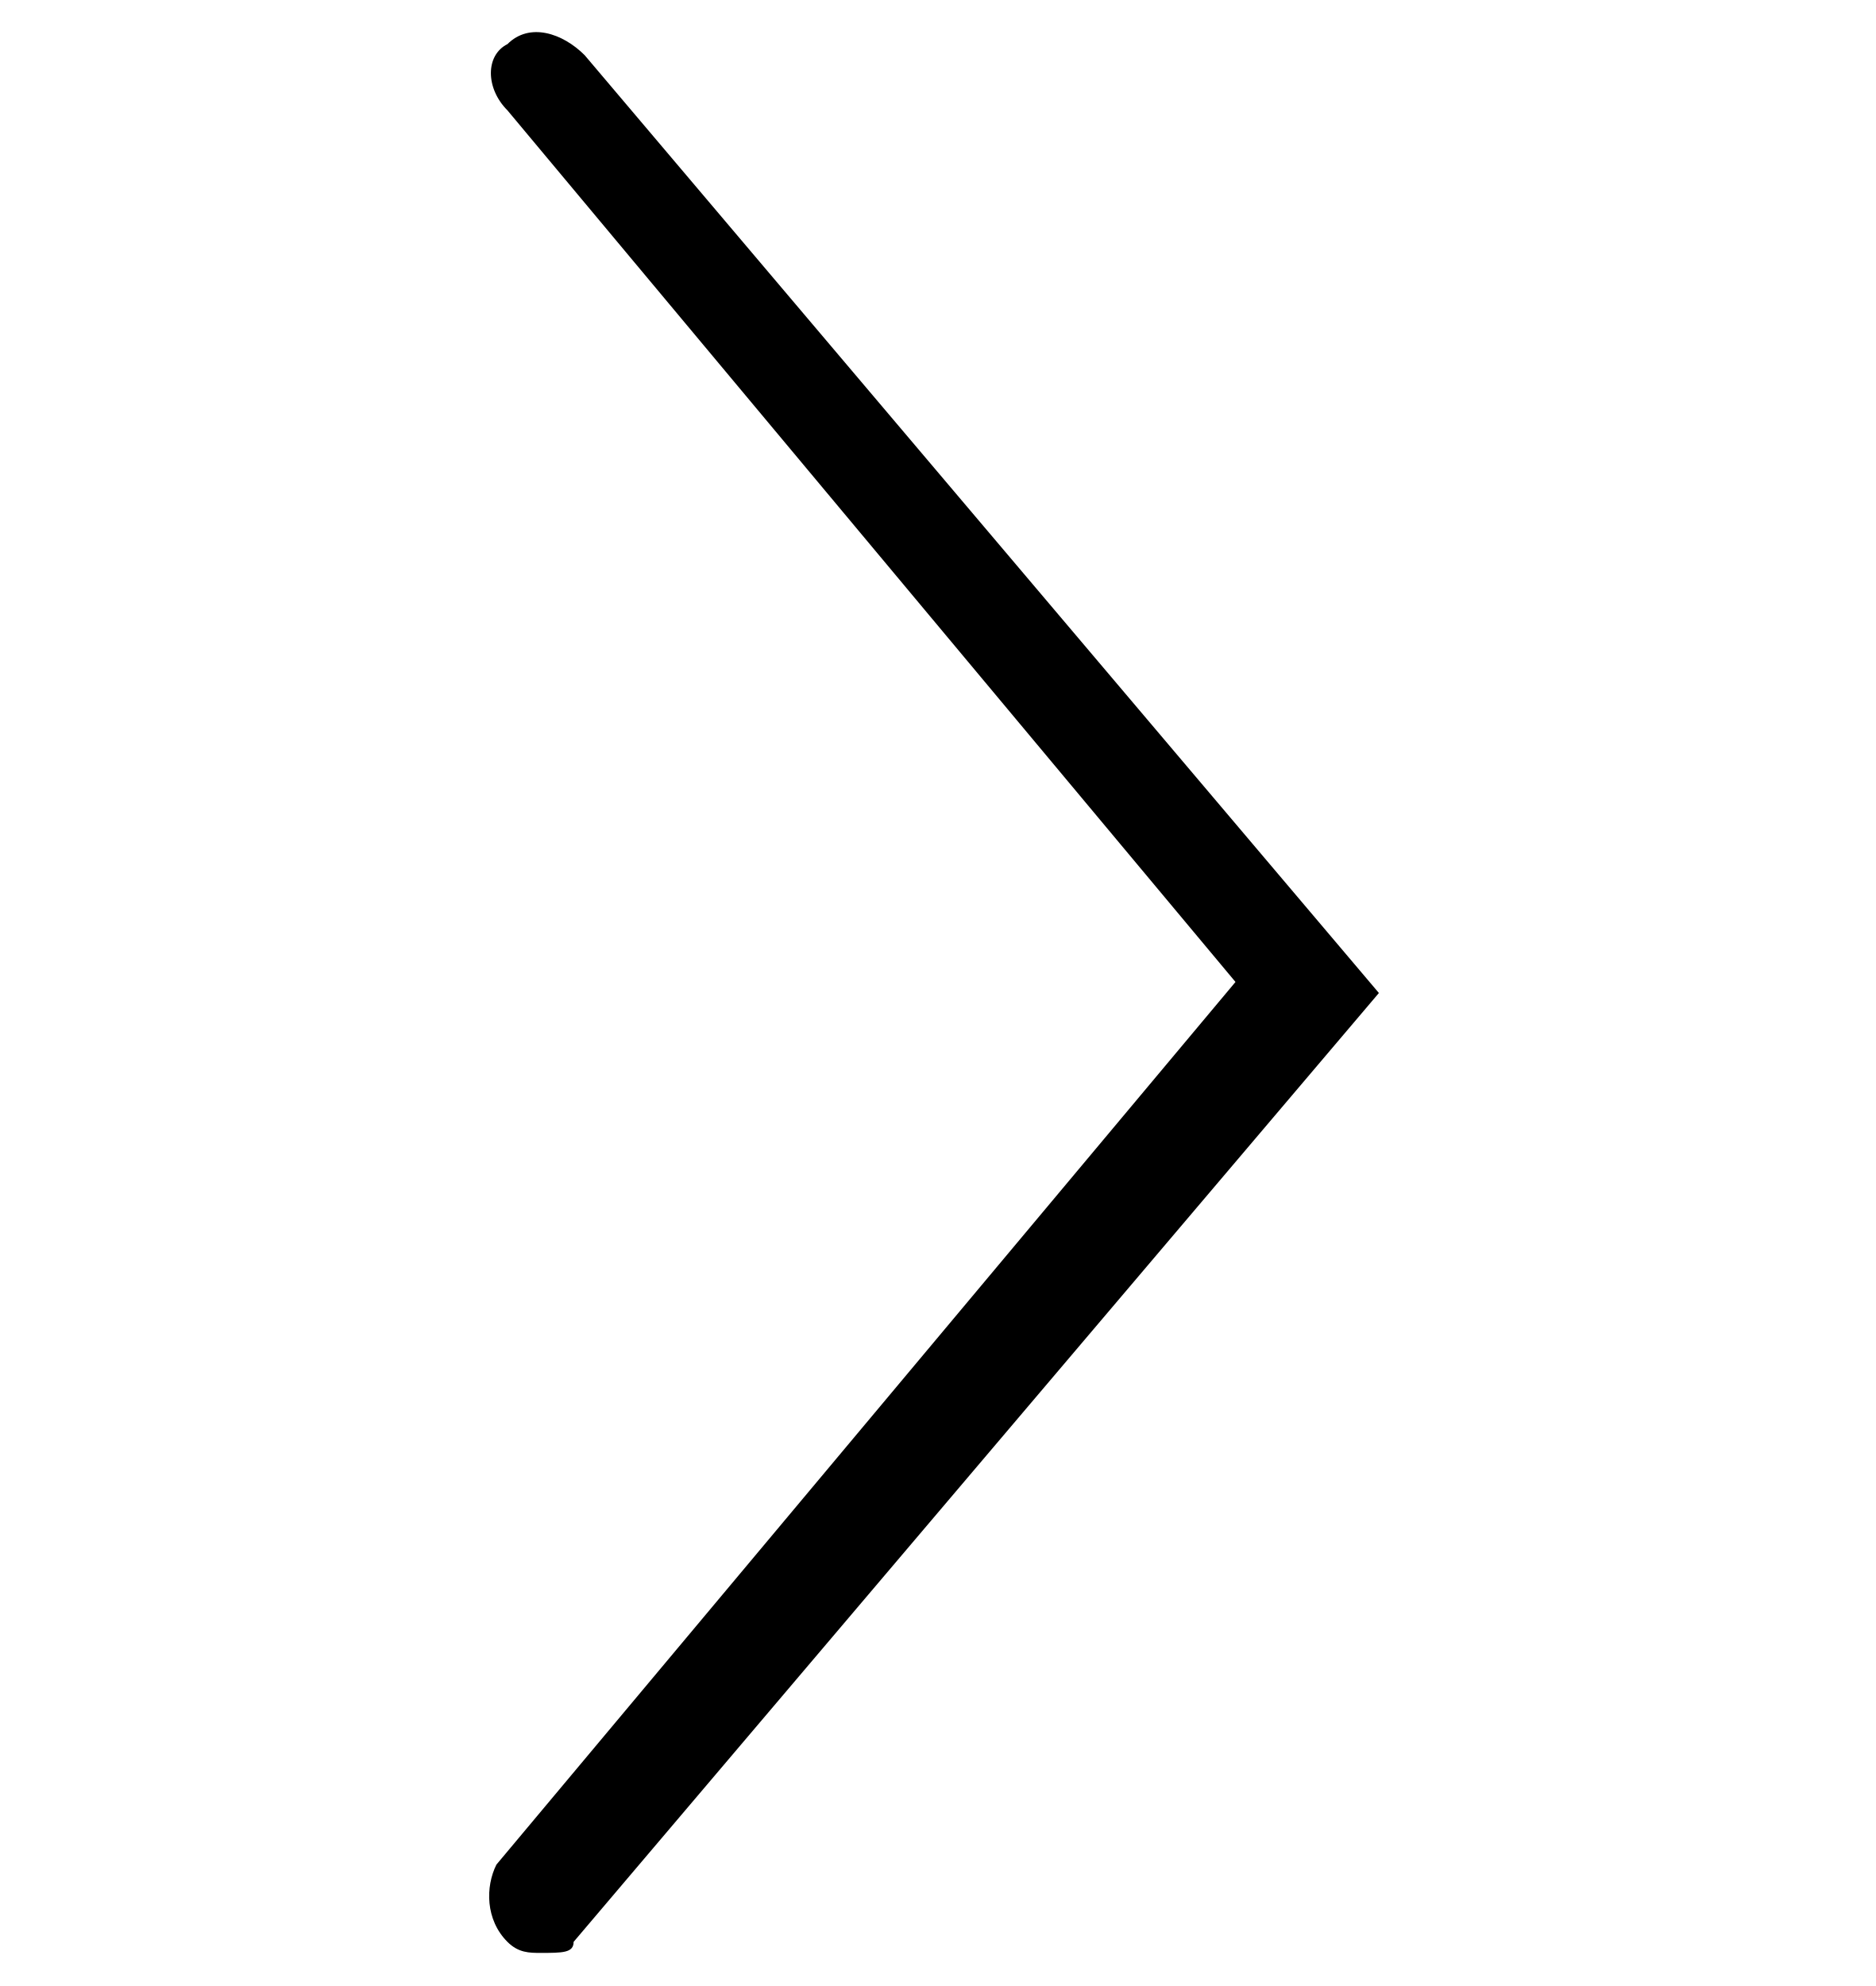
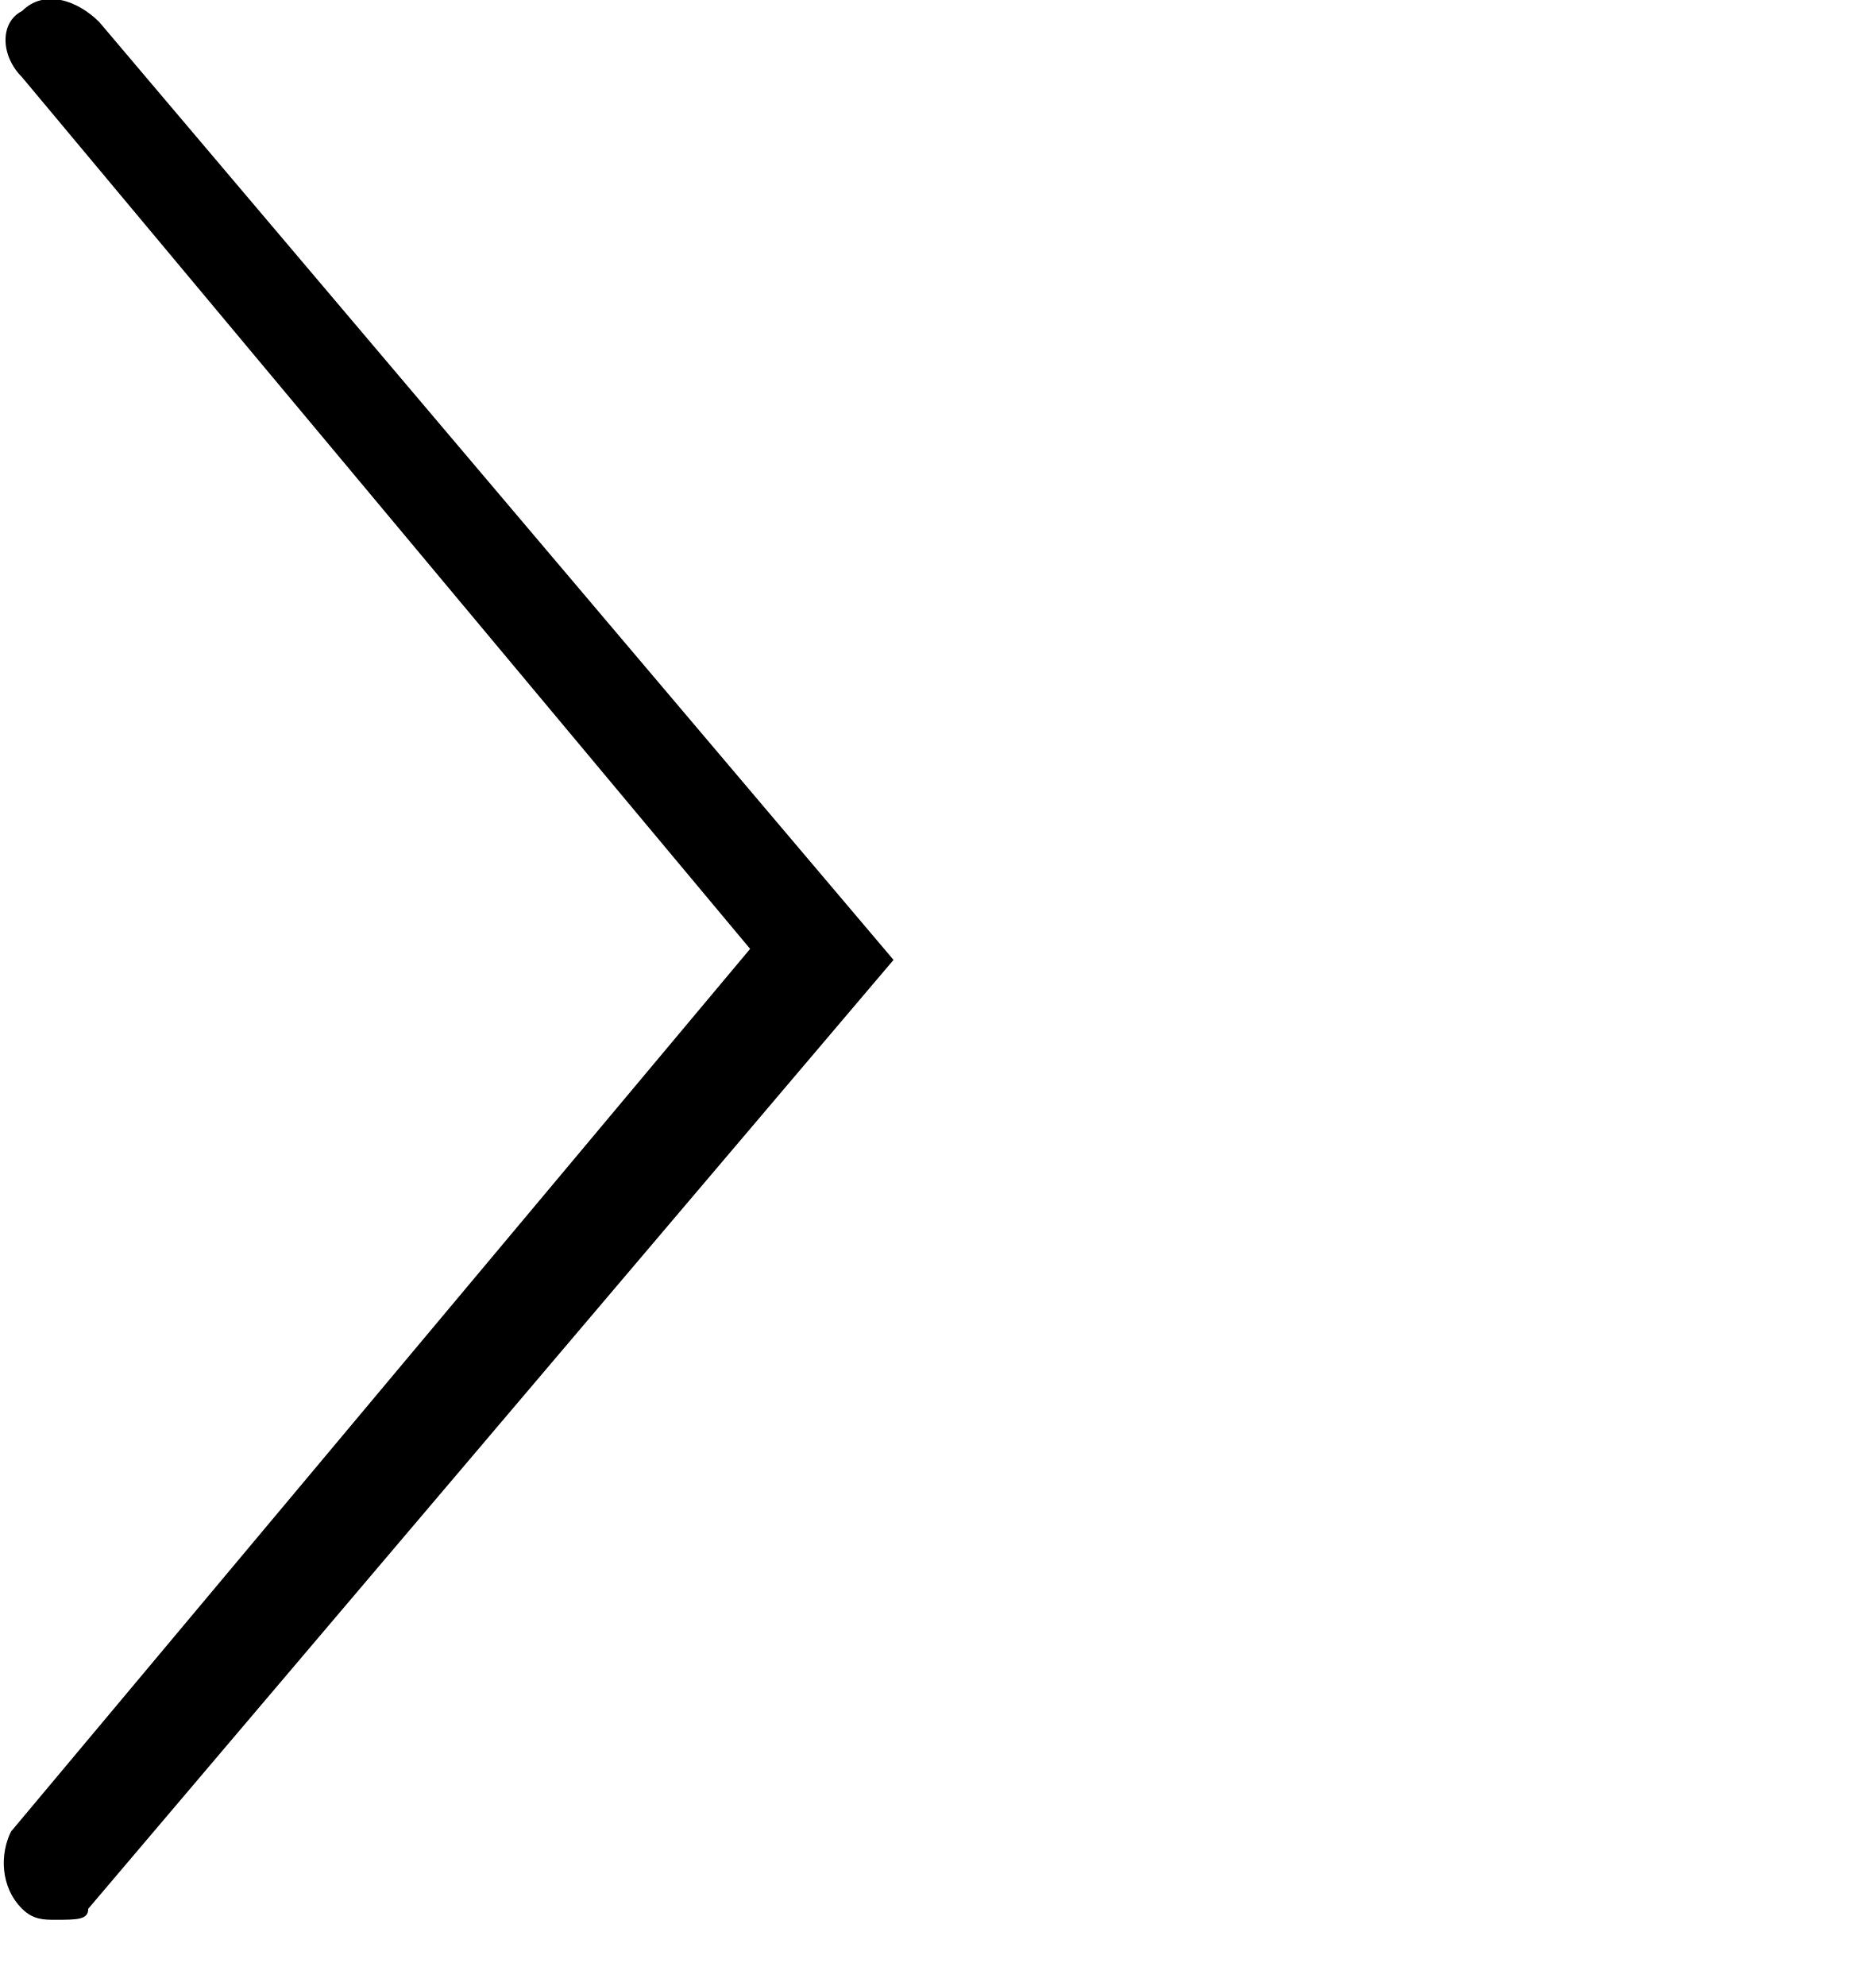
<svg xmlns="http://www.w3.org/2000/svg" version="1.1" id="Ebene_1" x="0px" y="0px" viewBox="0 0 17 18" style="enable-background:new 0 0 17 18;" xml:space="preserve">
  <g>
-     <path d="M4.9,17.7c-0.1,0-0.2,0-0.3-0.1c-0.2-0.2-0.2-0.5-0.1-0.7l6.7-8L4.6,1C4.4,0.8,4.4,0.5,4.6,0.4c0.2-0.2,0.5-0.1,0.7,0.1   L12.5,9l-7.3,8.6C5.2,17.7,5.1,17.7,4.9,17.7z" />
+     <path d="M0.5,17.4c-0.1,0-0.2,0-0.3-0.1C0,17.1,0,16.8,0.1,16.6l6.7-8L0.2,0.7C0,0.5,0,0.2,0.2,0.1C0.4-0.1,0.7,0,0.9,0.2l7.2,8.5   l-7.3,8.6C0.8,17.4,0.7,17.4,0.5,17.4z" />
  </g>
</svg>
